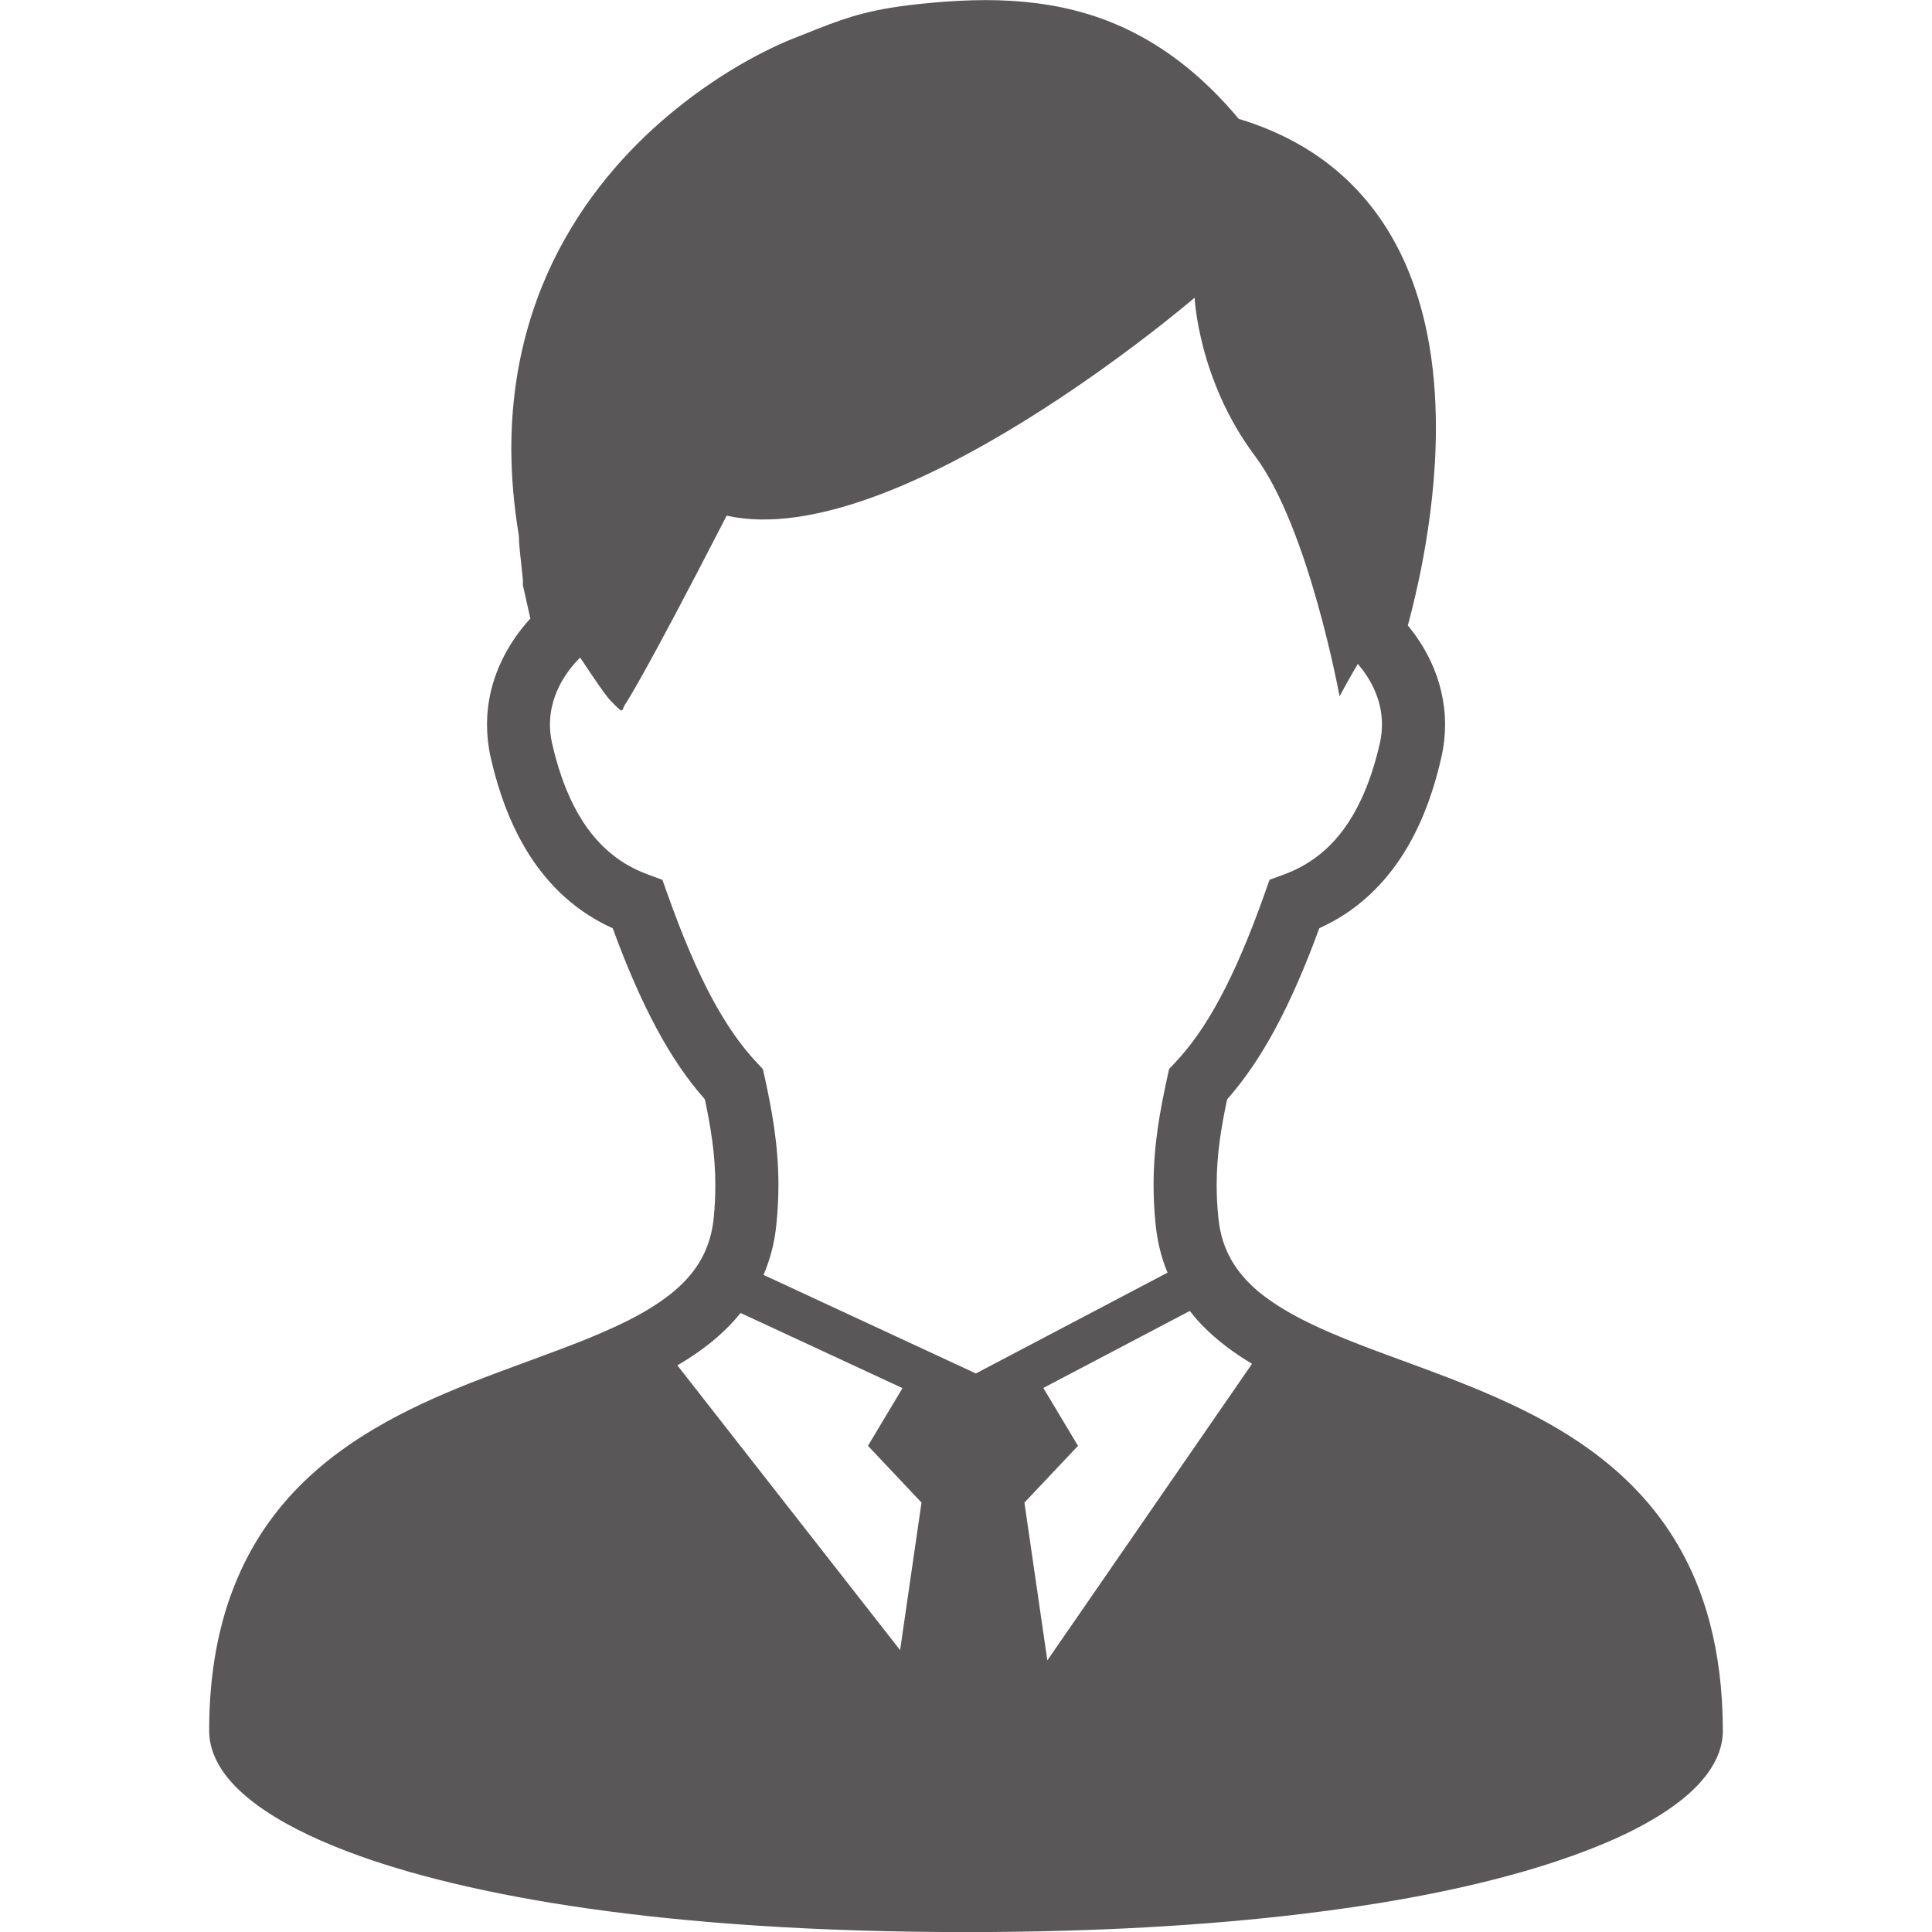
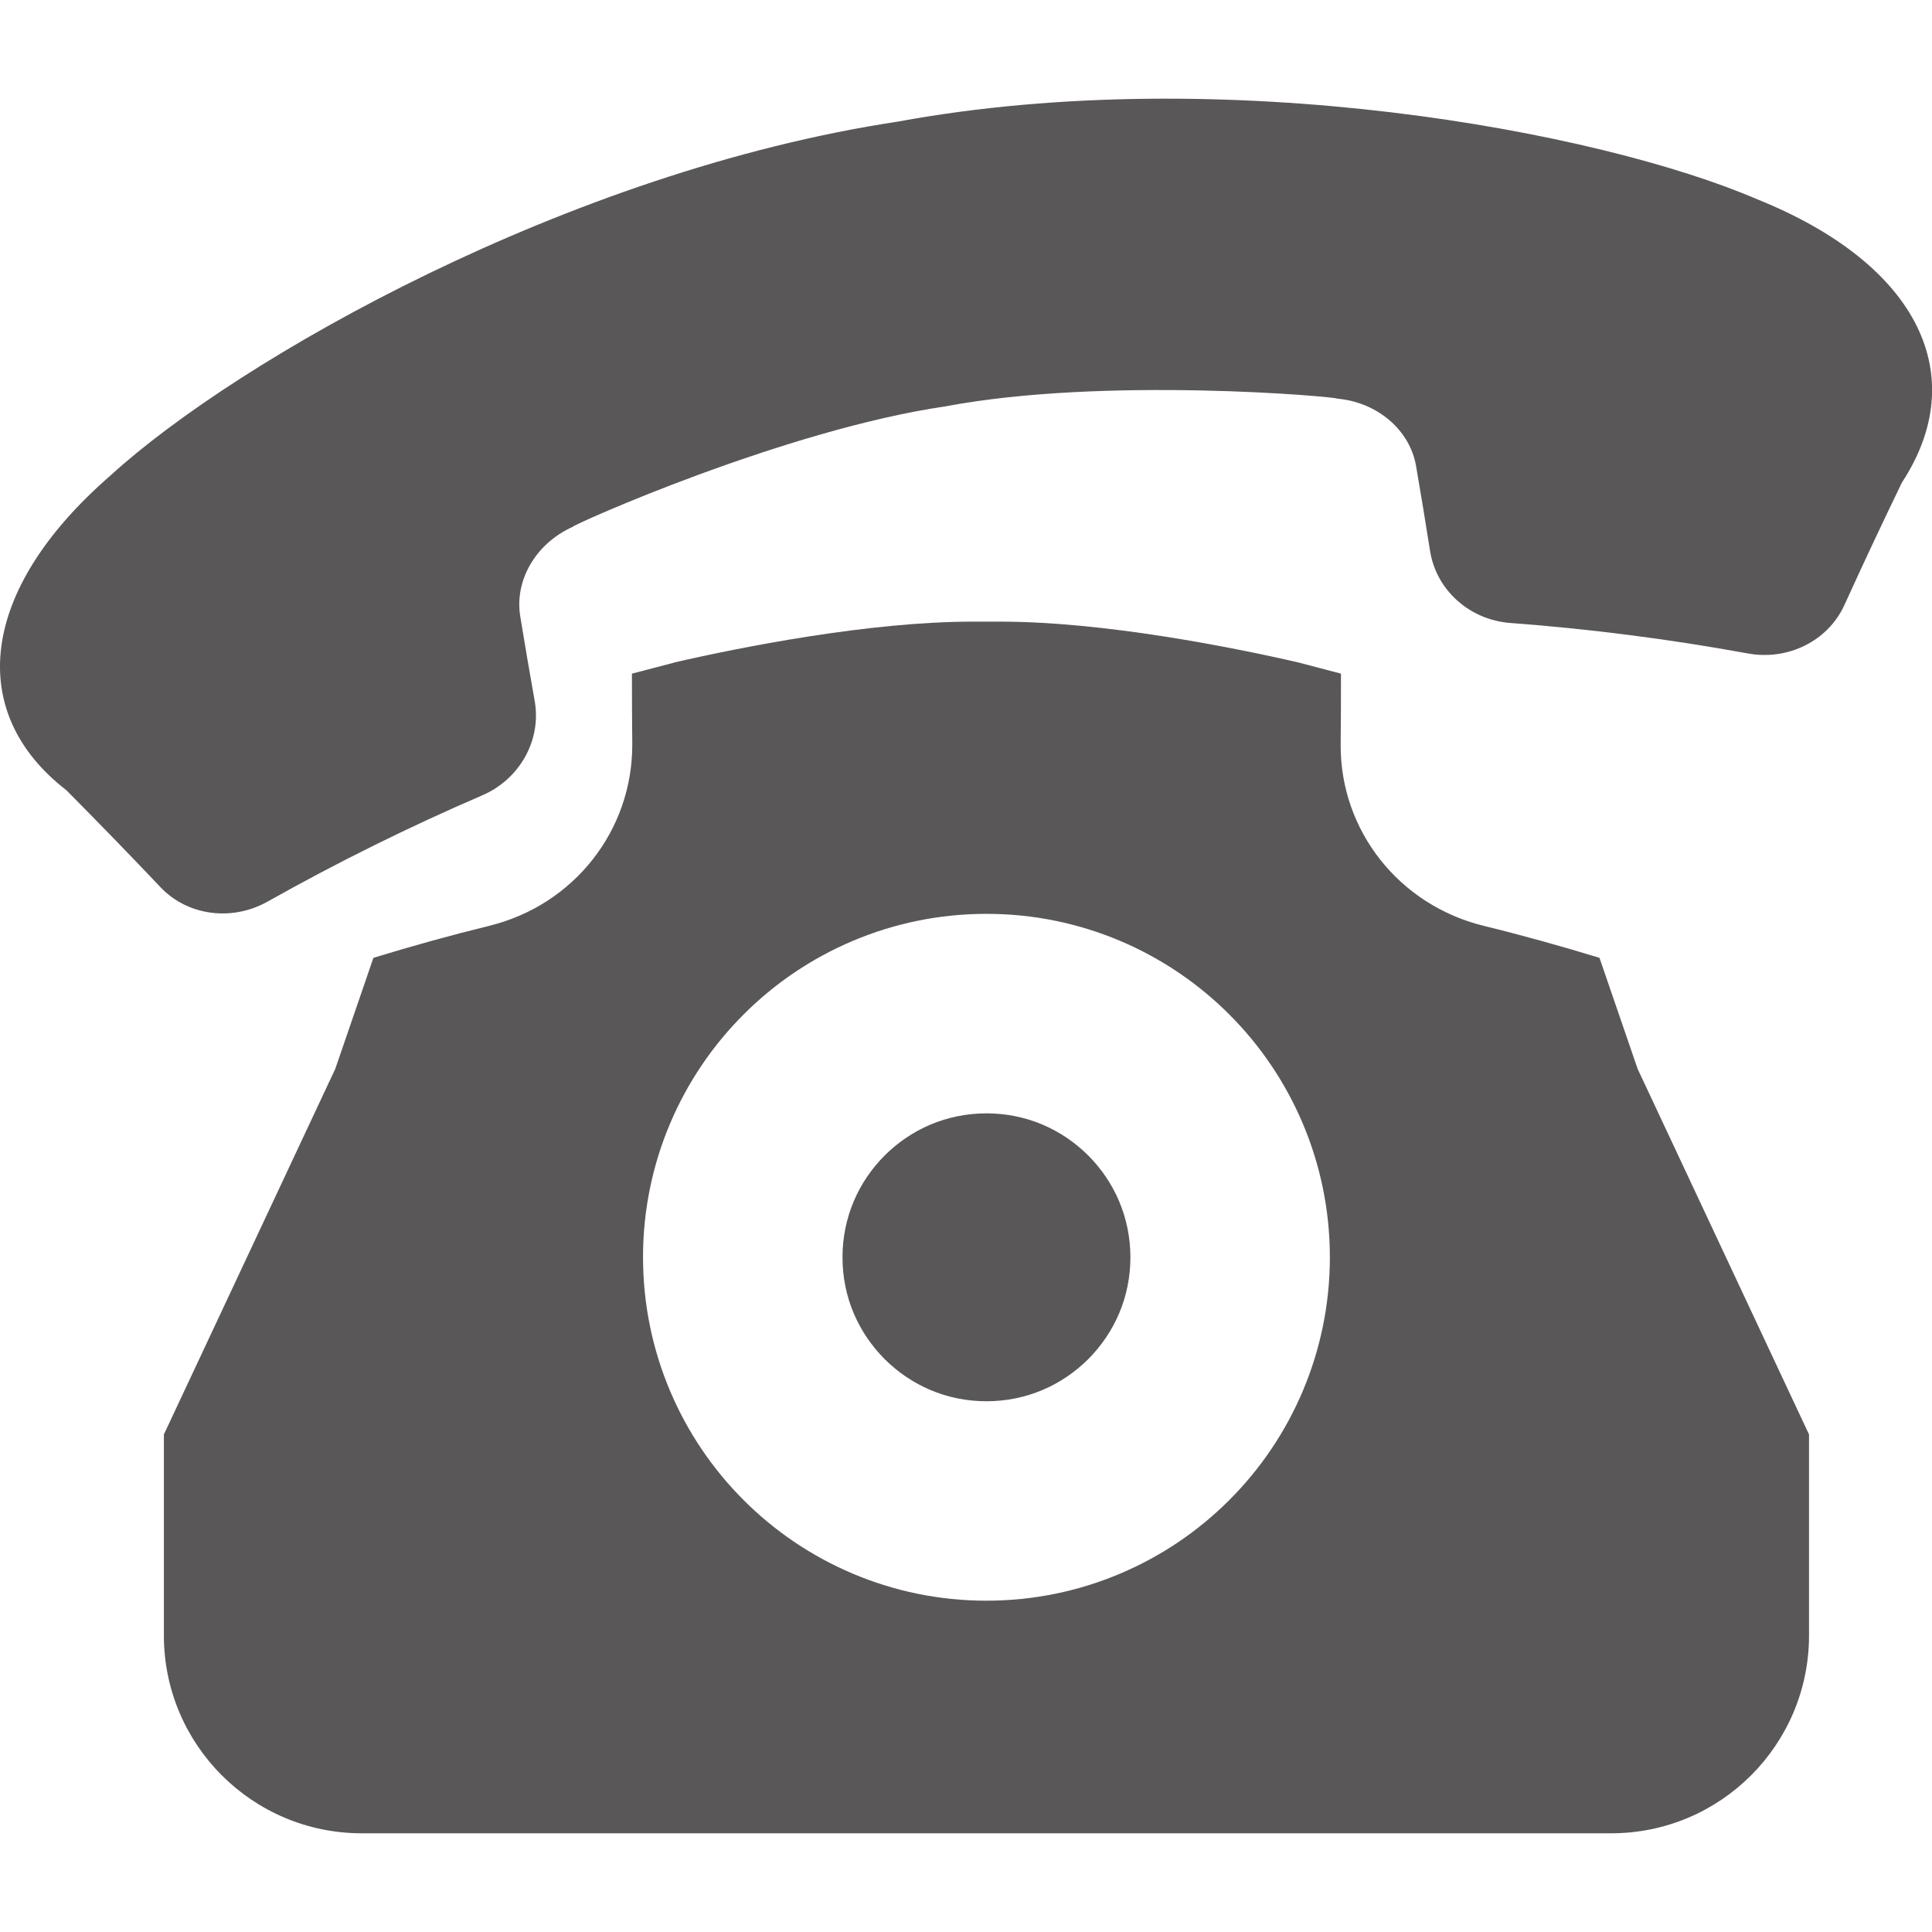
<svg xmlns="http://www.w3.org/2000/svg" id="_2" data-name="2" viewBox="0 0 512 512">
  <defs>
    <style>
      .cls-1 {
        fill: none;
      }

      .cls-2 {
        fill: #595757;
      }
    </style>
  </defs>
-   <path class="cls-2" d="m453.04,429.75c-2-7.5-4.83-14.23-8.33-20.23-6.12-10.52-14.25-18.7-23.2-25.2-6.7-4.88-13.89-8.83-21.17-12.25-10.94-5.12-22.12-9.06-32.44-12.88-10.33-3.8-19.78-7.53-27.09-11.86-2.69-1.58-5.11-3.23-7.2-4.95-3.12-2.62-5.53-5.39-7.3-8.5s-2.95-6.59-3.41-10.97c-.33-3.11-.47-6.06-.47-8.84,0-8.25,1.22-15.42,2.77-22.73,4.62-5.22,8.84-11.42,12.84-18.86s7.81-16.17,11.59-26.5c2.44-1.11,4.88-2.44,7.28-4.03,5.45-3.69,10.62-8.78,14.94-15.59s7.78-15.28,10.14-25.73c.66-2.89.97-5.78.97-8.61,0-5.94-1.39-11.59-3.75-16.64-1.62-3.48-3.7-6.7-6.12-9.62,1.23-4.55,2.73-10.69,4.06-17.86,1.84-9.97,3.38-21.92,3.38-34.53,0-8.11-.62-16.48-2.28-24.78-1.25-6.2-3.05-12.36-5.62-18.27-3.84-8.86-9.44-17.2-17.23-24.09-7.2-6.39-16.23-11.45-27.12-14.73-4.61-5.52-9.38-10.19-14.3-14.11-8.28-6.61-17-11.05-25.89-13.72s-17.89-3.64-26.88-3.64c-4.73,0-9.45.27-14.2.69-4.44.41-8.12.86-11.42,1.42-4.94.83-9,1.92-12.94,3.28-3.95,1.36-7.75,2.95-12.73,4.91-1.89.75-4.36,1.84-7.36,3.36-5.22,2.62-11.97,6.53-19.16,11.91-10.81,8.05-22.75,19.44-32.03,34.84-4.66,7.69-8.62,16.41-11.42,26.14-2.81,9.77-4.44,20.52-4.44,32.28,0,7.31.66,15.06,2,23.17,0,.56.03,1.12.06,1.66.06,1,.17,2.06.28,3.16.17,1.61.36,3.28.5,4.69.08.69.14,1.31.19,1.81,0,.23.02.44.03.59v1.14l1.98,8.83c-2.84,3.11-5.31,6.61-7.23,10.44-2.67,5.34-4.27,11.34-4.25,17.7,0,2.81.3,5.7.95,8.59,1.58,6.98,3.64,13.08,6.12,18.36,3.72,7.97,8.41,14.16,13.62,18.81,4.03,3.61,8.34,6.25,12.62,8.2,3.78,10.31,7.58,19.03,11.59,26.48,3.98,7.44,8.2,13.62,12.83,18.84,1.53,7.3,2.77,14.48,2.77,22.75,0,2.8-.12,5.73-.45,8.84-.31,3-.98,5.59-1.94,7.94-1.42,3.48-3.48,6.45-6.31,9.28-2.81,2.78-6.42,5.38-10.67,7.8-4.33,2.45-9.33,4.73-14.78,6.94-9.55,3.86-20.41,7.52-31.44,11.89-8.28,3.31-16.64,7.06-24.62,11.78-5.98,3.52-11.75,7.59-17.05,12.45-7.92,7.23-14.78,16.3-19.5,27.53-4.75,11.2-7.39,24.47-7.38,40.16,0,2.2.47,4.33,1.23,6.27.72,1.81,1.69,3.52,2.84,5.08,2.17,2.97,5,5.61,8.44,8.17,6.05,4.47,14.08,8.64,24.48,12.58,15.59,5.88,36.5,11.14,63.52,15,27,3.83,60.12,6.23,100.06,6.23,34.59,0,64.11-1.81,88.94-4.8,18.64-2.22,34.64-5.12,48.23-8.44,10.19-2.5,19.02-5.23,26.59-8.11,5.69-2.14,10.69-4.38,15.02-6.69,3.23-1.75,6.12-3.5,8.66-5.34,3.81-2.75,6.86-5.59,9.19-8.81,1.14-1.61,2.12-3.33,2.83-5.17.69-1.86,1.11-3.89,1.11-5.97,0-10.73-1.24-20.33-3.53-28.92Zm-214.5,7.55l-59.03-75.47c3.08-1.8,6-3.75,8.73-5.94,2.94-2.36,5.64-4.97,8.02-7.94l42.92,19.92-9.16,15.28,14.19,15.05-5.67,39.09Zm-36.2-99.42c1.73-4.05,2.92-8.47,3.39-13.25.39-3.69.56-7.22.56-10.56,0-10.94-1.81-20.16-3.61-28.5l-.52-2.27-1.59-1.69c-4.05-4.28-7.95-9.77-11.88-17.05-3.91-7.3-7.81-16.38-11.83-27.69l-1.31-3.7-3.69-1.36c-2.56-.94-5.05-2.14-7.44-3.75-3.59-2.44-7.02-5.73-10.16-10.66-3.12-4.92-5.94-11.53-7.97-20.47-.38-1.7-.55-3.34-.55-4.92,0-3.58.88-6.97,2.5-10.23,1.34-2.69,3.22-5.25,5.5-7.53,3.84,5.81,7,10.41,8.17,11.55,3.75,3.77,2.58,2.61,3.83.75,0,0,4.27-6,26.83-49.89,45.14,10.03,124.02-57.77,124.02-57.77,0,0,.95,21.89,16,41.95,14.27,19.03,22.41,63.7,22.41,63.7,0,0,1.94-3.67,4.83-8.61,1.73,2.02,3.17,4.2,4.22,6.47,1.44,3.08,2.19,6.27,2.19,9.59,0,1.59-.17,3.23-.55,4.92-1.36,5.95-3.05,10.89-4.97,14.95-2.86,6.12-6.16,10.33-9.61,13.42-3.47,3.09-7.14,5.11-10.97,6.52l-3.69,1.34-1.31,3.7c-4.02,11.33-7.92,20.42-11.83,27.7-3.92,7.31-7.84,12.78-11.89,17.06l-1.59,1.69-.5,2.28c-1.81,8.31-3.62,17.55-3.62,28.47,0,3.34.17,6.88.55,10.56.45,4.34,1.44,8.41,2.94,12.16.06.17.14.34.22.5l-50.8,26.72-56.28-26.12Zm75.22,102.16l-6.08-41.83,14.2-15.05-9.19-15.34,38.83-20.41c1.08,1.39,2.2,2.72,3.42,3.95,3.86,3.95,8.3,7.22,13.06,10.06l-54.25,78.61Z" />
  <rect class="cls-1" width="512" height="512" />
+   <g>
+     <path class="cls-2" d="m261.42,371.35c10.62-.02,20-4.23,26.98-11.17,6.94-6.99,11.16-16.36,11.17-26.98-.02-10.62-4.23-20-11.17-26.98-6.98-6.94-16.36-11.16-26.98-11.17-10.62.02-20,4.23-26.98,11.17-6.94,6.98-11.16,16.36-11.17,26.98,0,10.62,4.23,19.99,11.17,26.98,6.99,6.94,16.36,11.16,26.98,11.17Z" />
+     <path class="cls-2" d="m423.89,253.84c-10.16-3.11-20.4-5.96-30.68-8.48-22.43-5.49-38.04-25.23-37.92-48.01.07-6.35.08-12.59.08-18.83l-11.16-2.93c-17.62-4.08-51.82-10.85-79.08-10.85h-7.4c-27.35,0-61.59,6.79-79.19,10.86l-.02.04-11.05,2.88c0,6.25.02,12.47.09,18.68.09,22.93-15.52,42.68-37.97,48.17-10.24,2.51-20.47,5.36-30.63,8.46l-10.11,29.43-45.42,96.89v53.26c0,28.96,23.47,52.43,52.43,52.43h331.12c28.96,0,52.43-23.47,52.43-52.43v-53.26l-45.42-96.89-10.11-29.42Zm-253.48,79.35c-.02-25.05,10.23-47.96,26.66-64.35,16.38-16.43,39.3-26.67,64.35-26.66,25.05-.02,47.96,10.23,64.35,26.66,16.43,16.39,26.66,39.3,26.66,64.35,0,25.05-10.23,47.96-26.66,64.35-16.39,16.43-39.3,26.67-64.35,26.66-25.05.02-47.96-10.23-64.35-26.66-16.43-16.39-26.67-39.3-26.66-64.35Z" />
+     <path class="cls-2" d="m465.76,52.85c-41.97-18.12-141.09-36.57-227.84-20.62C150.7,45.43,63.03,95.19,29.27,126.02c-35.07,30.49-38.19,62.89-11.71,83.37,8.46,8.52,16.82,17.11,25.04,25.8,7.22,7.55,18.92,9,28.26,3.77,18.54-10.43,37.55-19.83,56.96-28.2,9.84-4.23,15.68-14.51,13.9-24.88-1.33-7.47-2.62-14.98-3.84-22.49-1.59-9.51,4.03-19.36,13.93-23.79-.34-.4,56.04-25.67,98.76-31.91,42.43-8.03,103.97-2.52,103.78-2.05,10.8.96,19.35,8.45,20.94,17.95,1.29,7.51,2.53,15.01,3.71,22.52,1.69,10.38,10.55,18.19,21.24,18.98,21.07,1.58,42.11,4.27,63.03,8.09,10.55,1.91,21.12-3.28,25.49-12.78,4.95-10.89,10.05-21.75,15.28-32.55,18.36-27.99,4.82-57.6-38.26-75Z" />
+   </g>
</svg>
